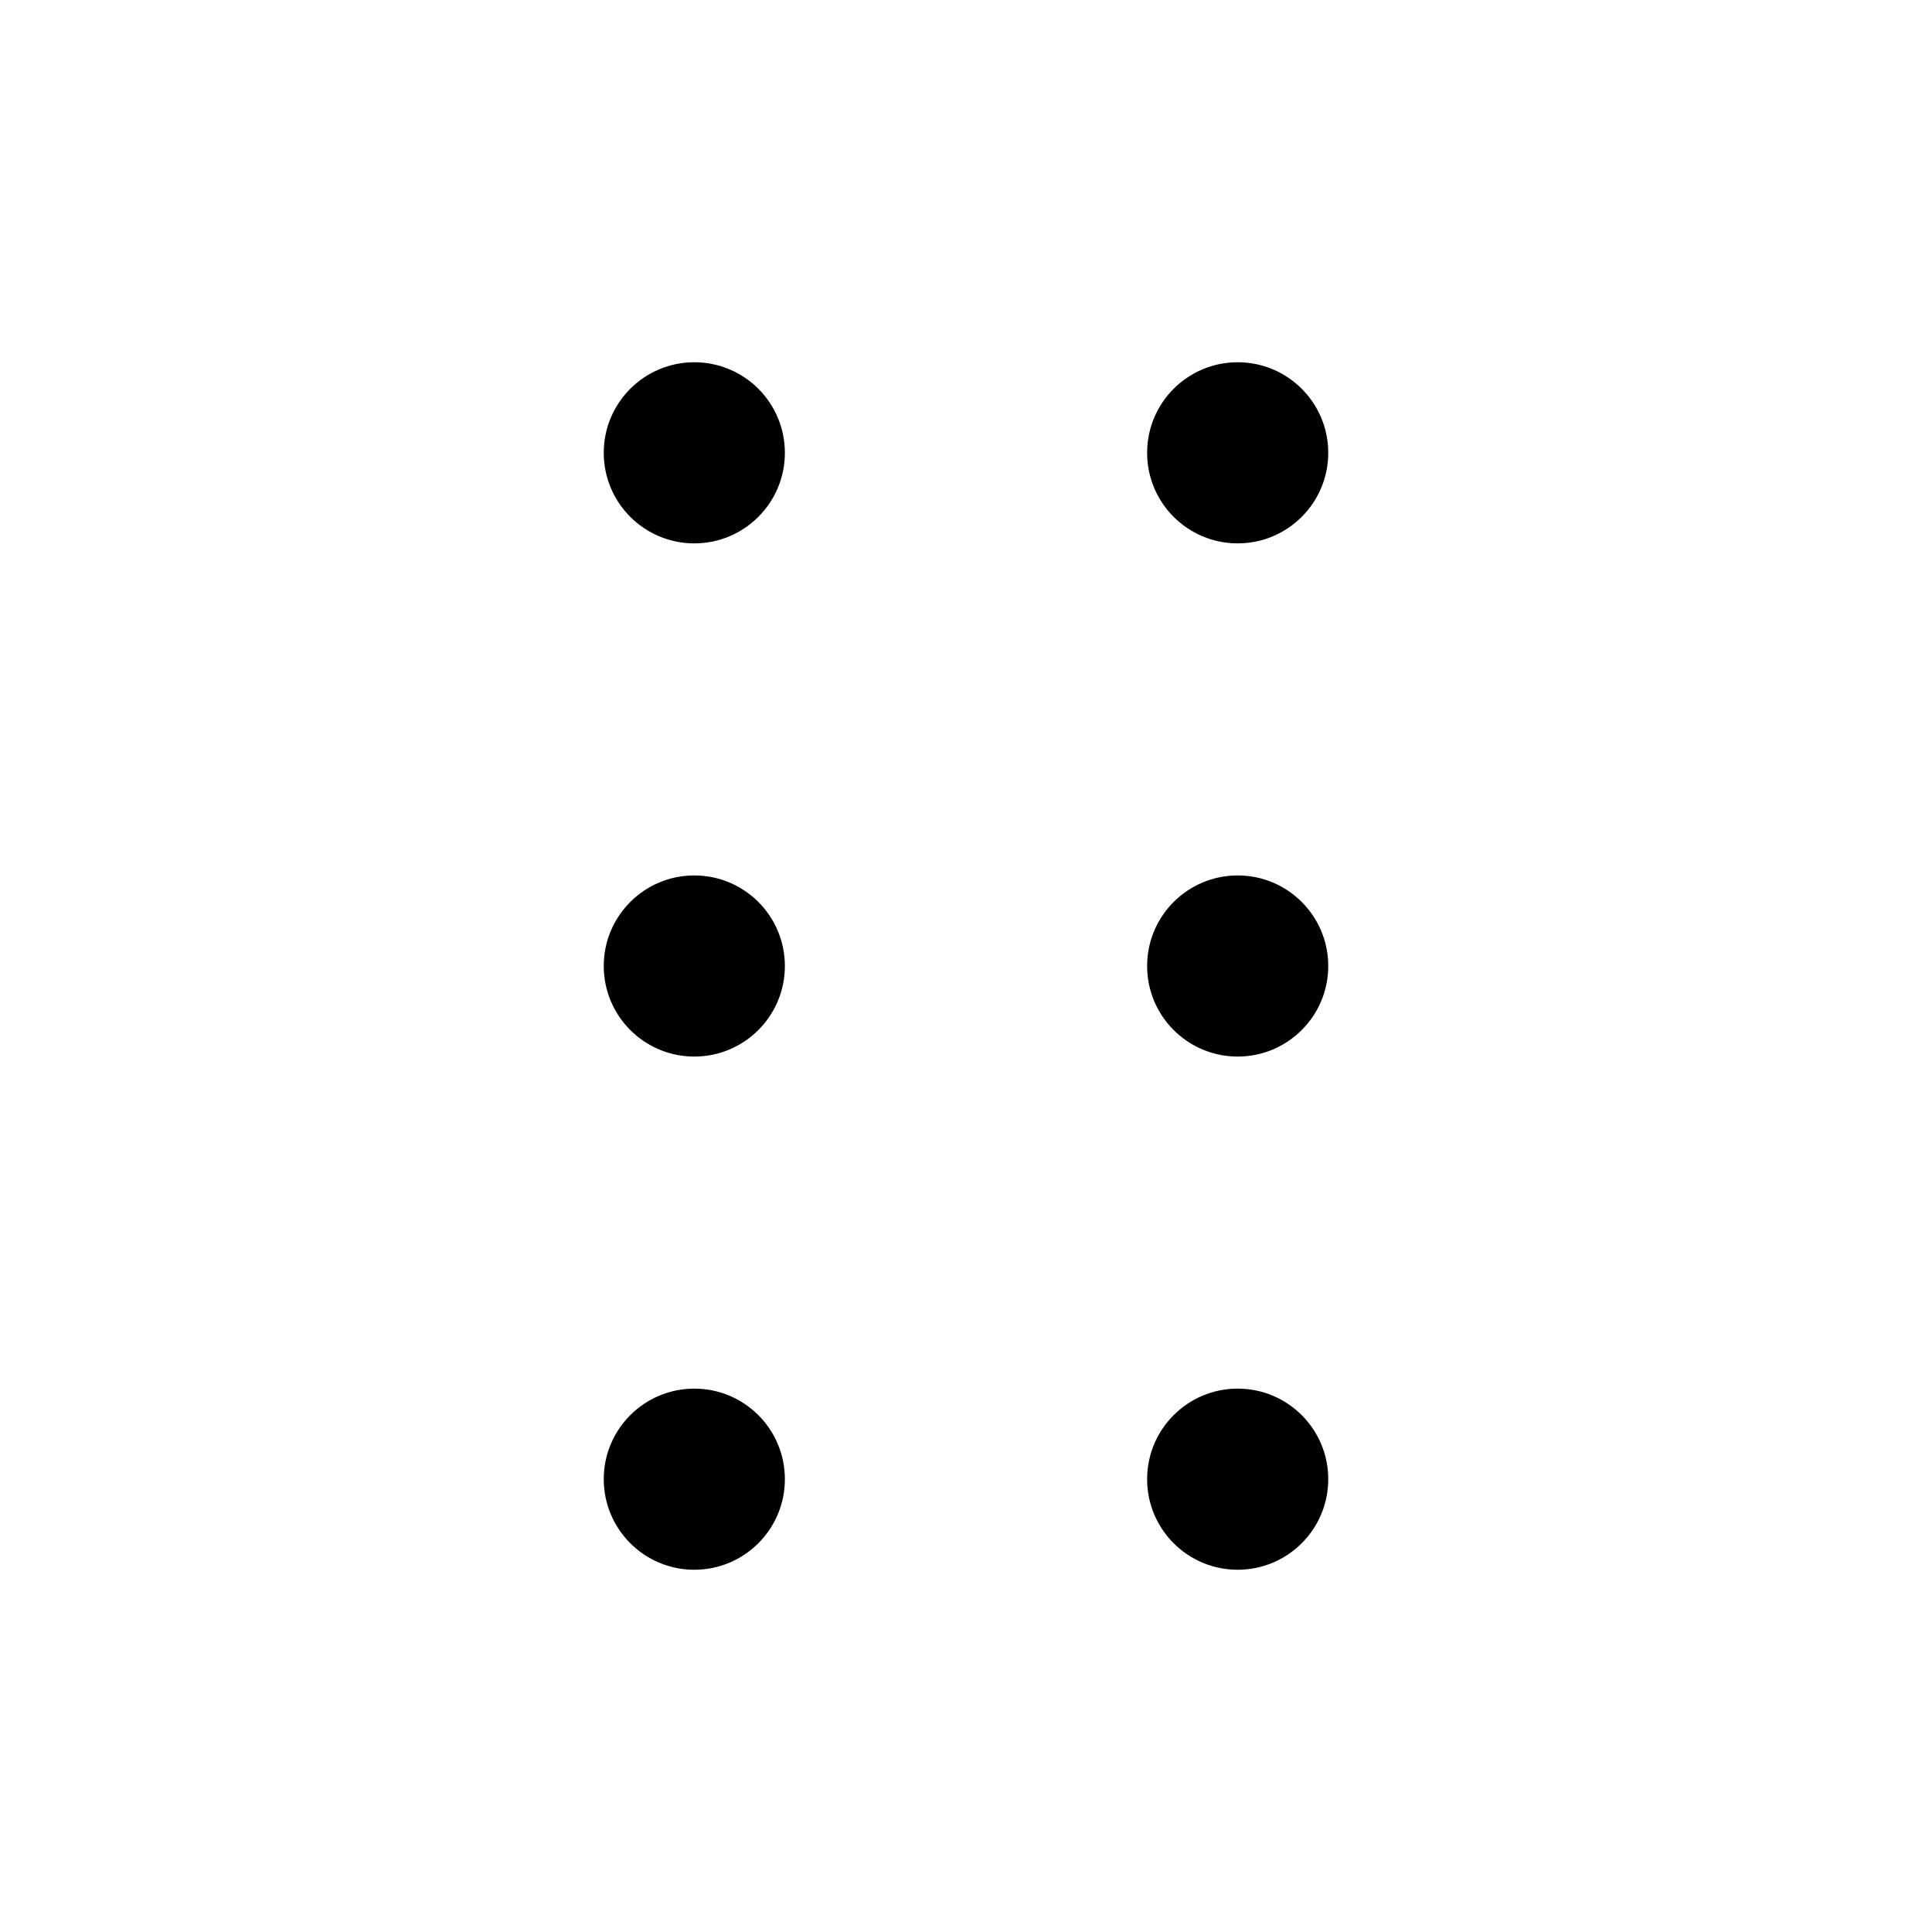
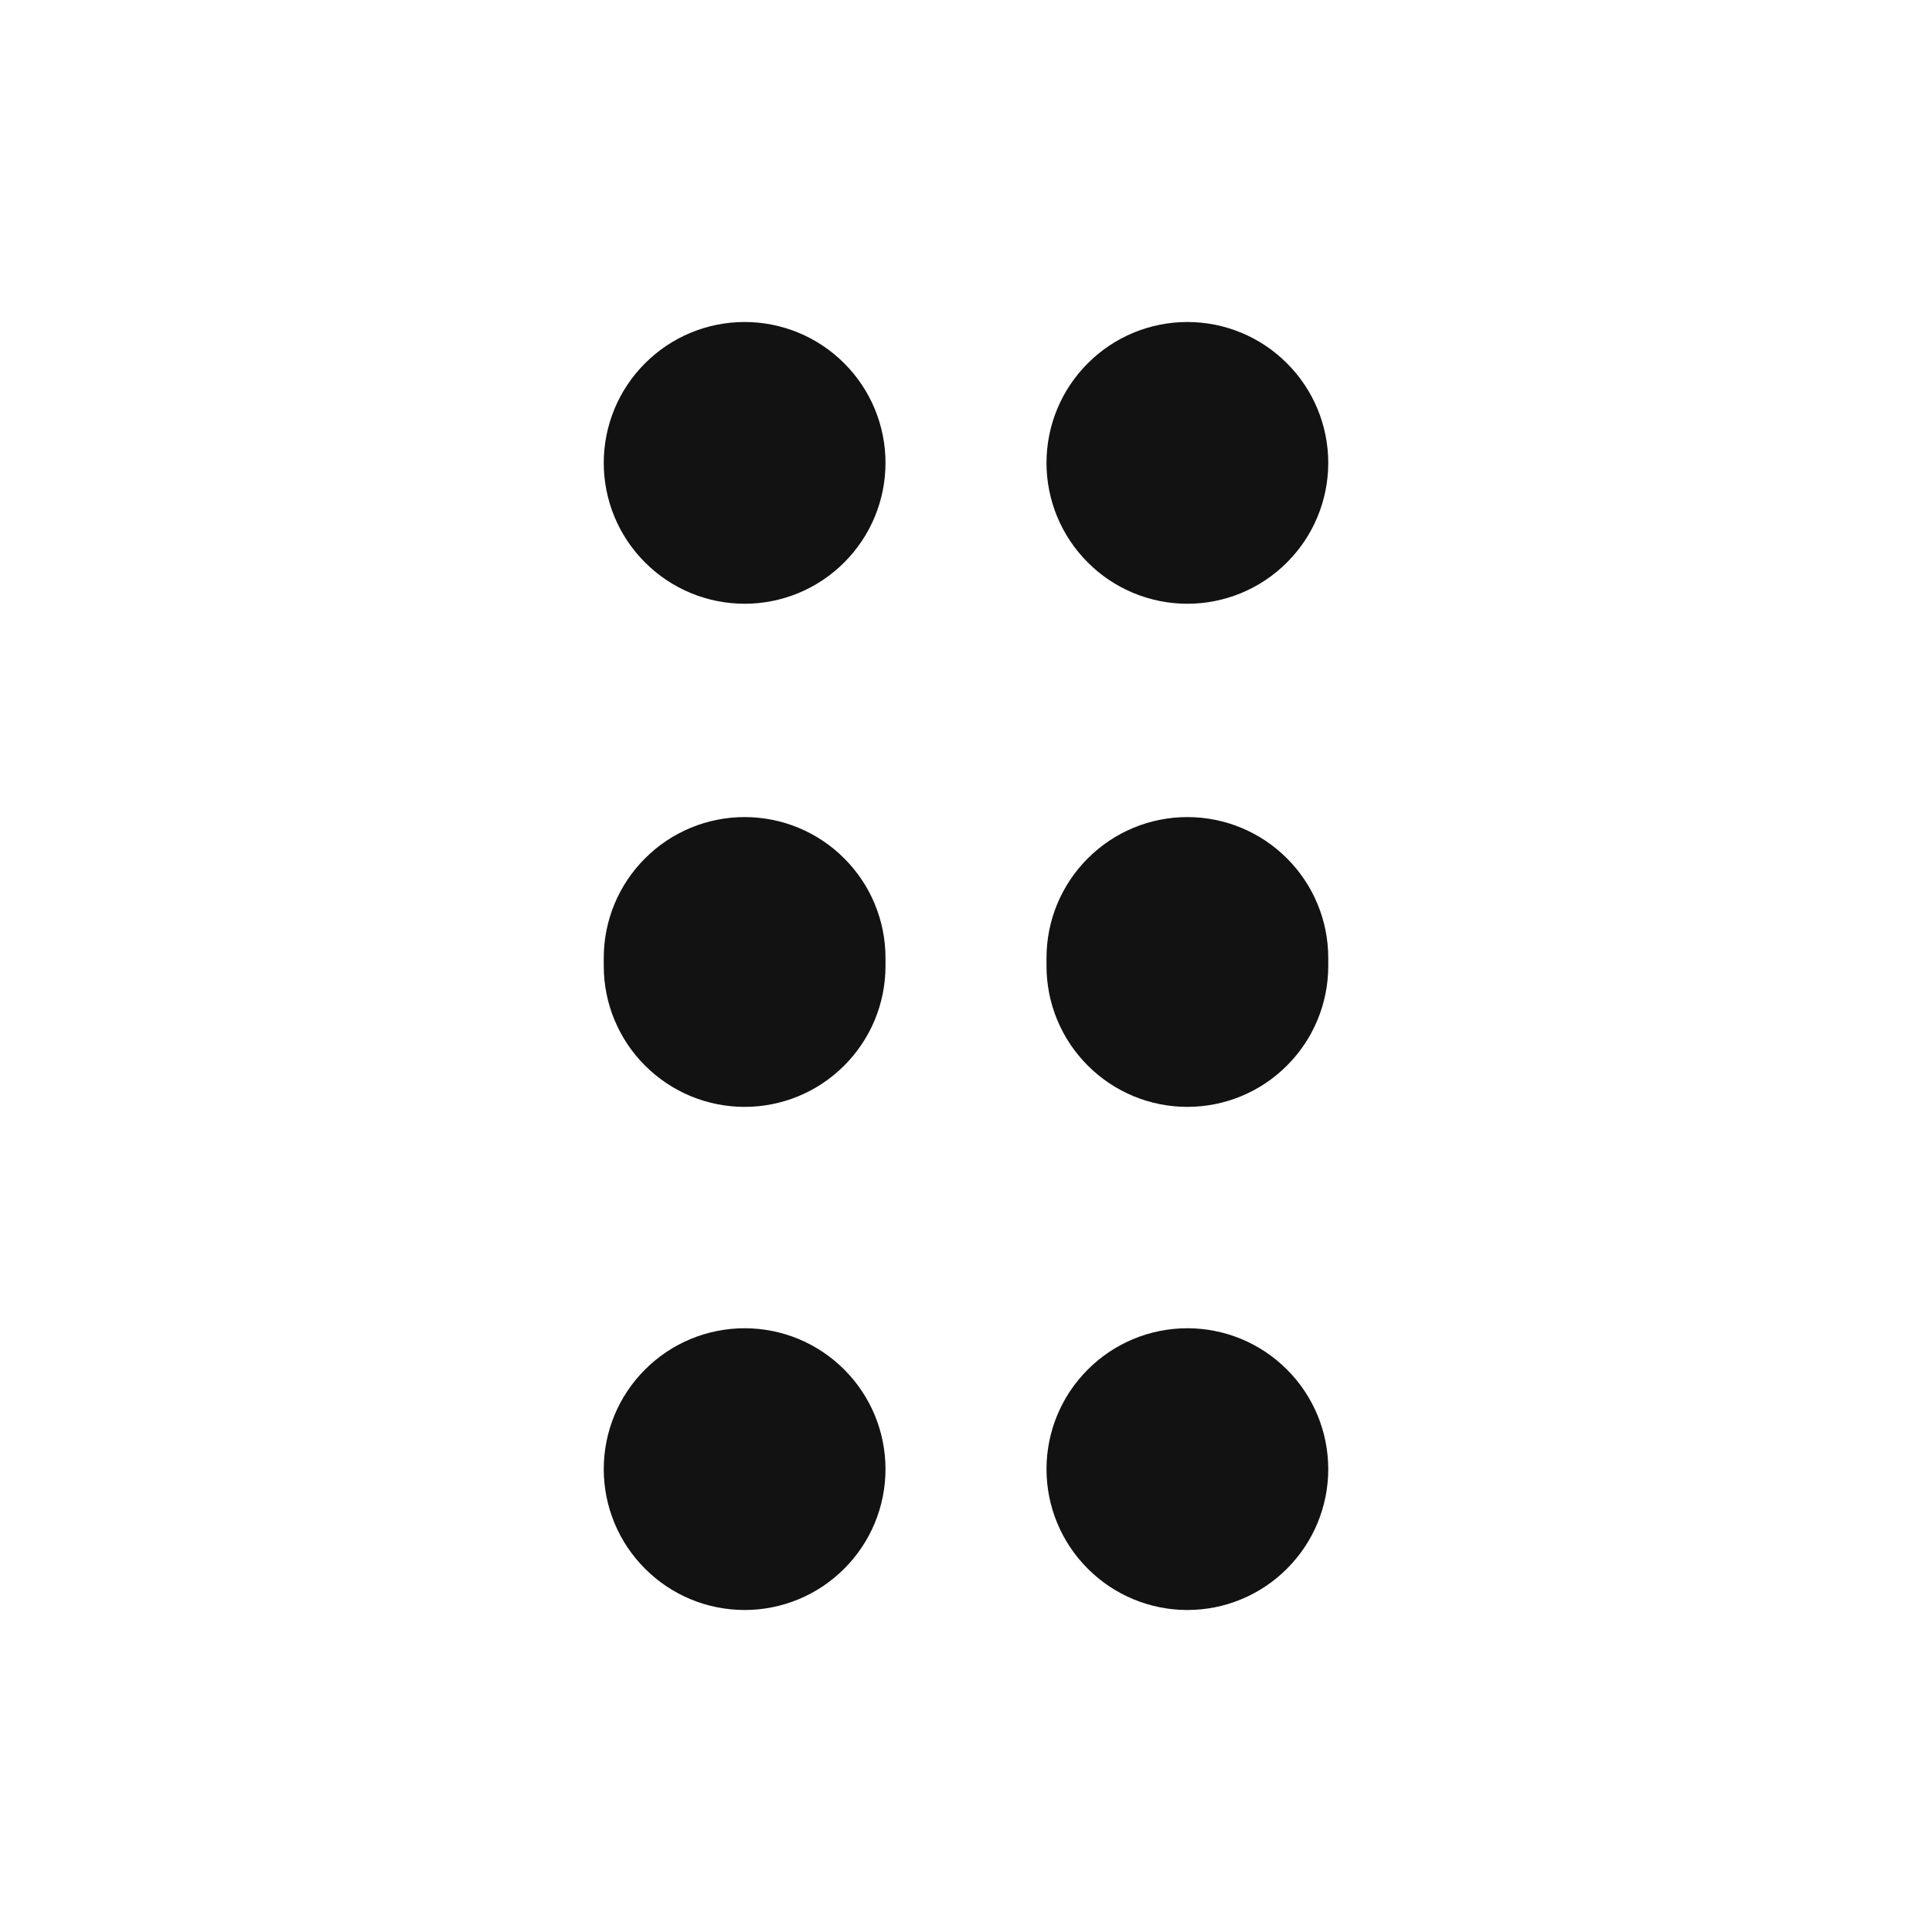
- <svg xmlns="http://www.w3.org/2000/svg" width="24" height="24" fill="#000000" viewBox="0 0 256 256">
-   <path d="M104,60A12,12,0,1,1,92,48,12,12,0,0,1,104,60Zm60,12a12,12,0,1,0-12-12A12,12,0,0,0,164,72ZM92,116a12,12,0,1,0,12,12A12,12,0,0,0,92,116Zm72,0a12,12,0,1,0,12,12A12,12,0,0,0,164,116ZM92,184a12,12,0,1,0,12,12A12,12,0,0,0,92,184Zm72,0a12,12,0,1,0,12,12A12,12,0,0,0,164,184Z" />
+ <svg xmlns="http://www.w3.org/2000/svg" width="24" height="24" viewBox="0 0 24 24" fill="none">
+   <path d="M7.5 5.75C7.5 5.286 7.684 4.841 8.013 4.513C8.341 4.184 8.786 4 9.25 4C9.714 4 10.159 4.184 10.487 4.513C10.816 4.841 11 5.286 11 5.75C11 6.214 10.816 6.659 10.487 6.987C10.159 7.316 9.714 7.5 9.25 7.5C8.786 7.5 8.341 7.316 8.013 6.987C7.684 6.659 7.5 6.214 7.5 5.75ZM13 5.75C13 5.286 13.184 4.841 13.513 4.513C13.841 4.184 14.286 4 14.75 4C15.214 4 15.659 4.184 15.987 4.513C16.316 4.841 16.5 5.286 16.5 5.75C16.5 6.214 16.316 6.659 15.987 6.987C15.659 7.316 15.214 7.5 14.75 7.5C14.286 7.5 13.841 7.316 13.513 6.987C13.184 6.659 13 6.214 13 5.75ZM7.5 18.25C7.5 17.786 7.684 17.341 8.013 17.013C8.341 16.684 8.786 16.5 9.25 16.5C9.714 16.5 10.159 16.684 10.487 17.013C10.816 17.341 11 17.786 11 18.25C11 18.714 10.816 19.159 10.487 19.487C10.159 19.816 9.714 20 9.25 20C8.786 20 8.341 19.816 8.013 19.487C7.684 19.159 7.5 18.714 7.5 18.25ZM13 18.25C13 17.786 13.184 17.341 13.513 17.013C13.841 16.684 14.286 16.5 14.75 16.5C15.214 16.5 15.659 16.684 15.987 17.013C16.316 17.341 16.5 17.786 16.5 18.25C16.5 18.714 16.316 19.159 15.987 19.487C15.659 19.816 15.214 20 14.75 20C14.286 20 13.841 19.816 13.513 19.487C13.184 19.159 13 18.714 13 18.25ZM7.5 11.9C7.5 11.436 7.684 10.991 8.013 10.663C8.341 10.334 8.786 10.15 9.25 10.15C9.714 10.15 10.159 10.334 10.487 10.663C10.816 10.991 11 11.436 11 11.9V12C11 12.464 10.816 12.909 10.487 13.237C10.159 13.566 9.714 13.75 9.25 13.75C8.786 13.75 8.341 13.566 8.013 13.237C7.684 12.909 7.5 12.464 7.5 12V11.9ZM13 11.9C13 11.436 13.184 10.991 13.513 10.663C13.841 10.334 14.286 10.15 14.75 10.15C15.214 10.15 15.659 10.334 15.987 10.663C16.316 10.991 16.5 11.436 16.5 11.9V12C16.5 12.464 16.316 12.909 15.987 13.237C15.659 13.566 15.214 13.75 14.75 13.75C14.286 13.75 13.841 13.566 13.513 13.237C13.184 12.909 13 12.464 13 12V11.9Z" fill="#121212" />
</svg>
